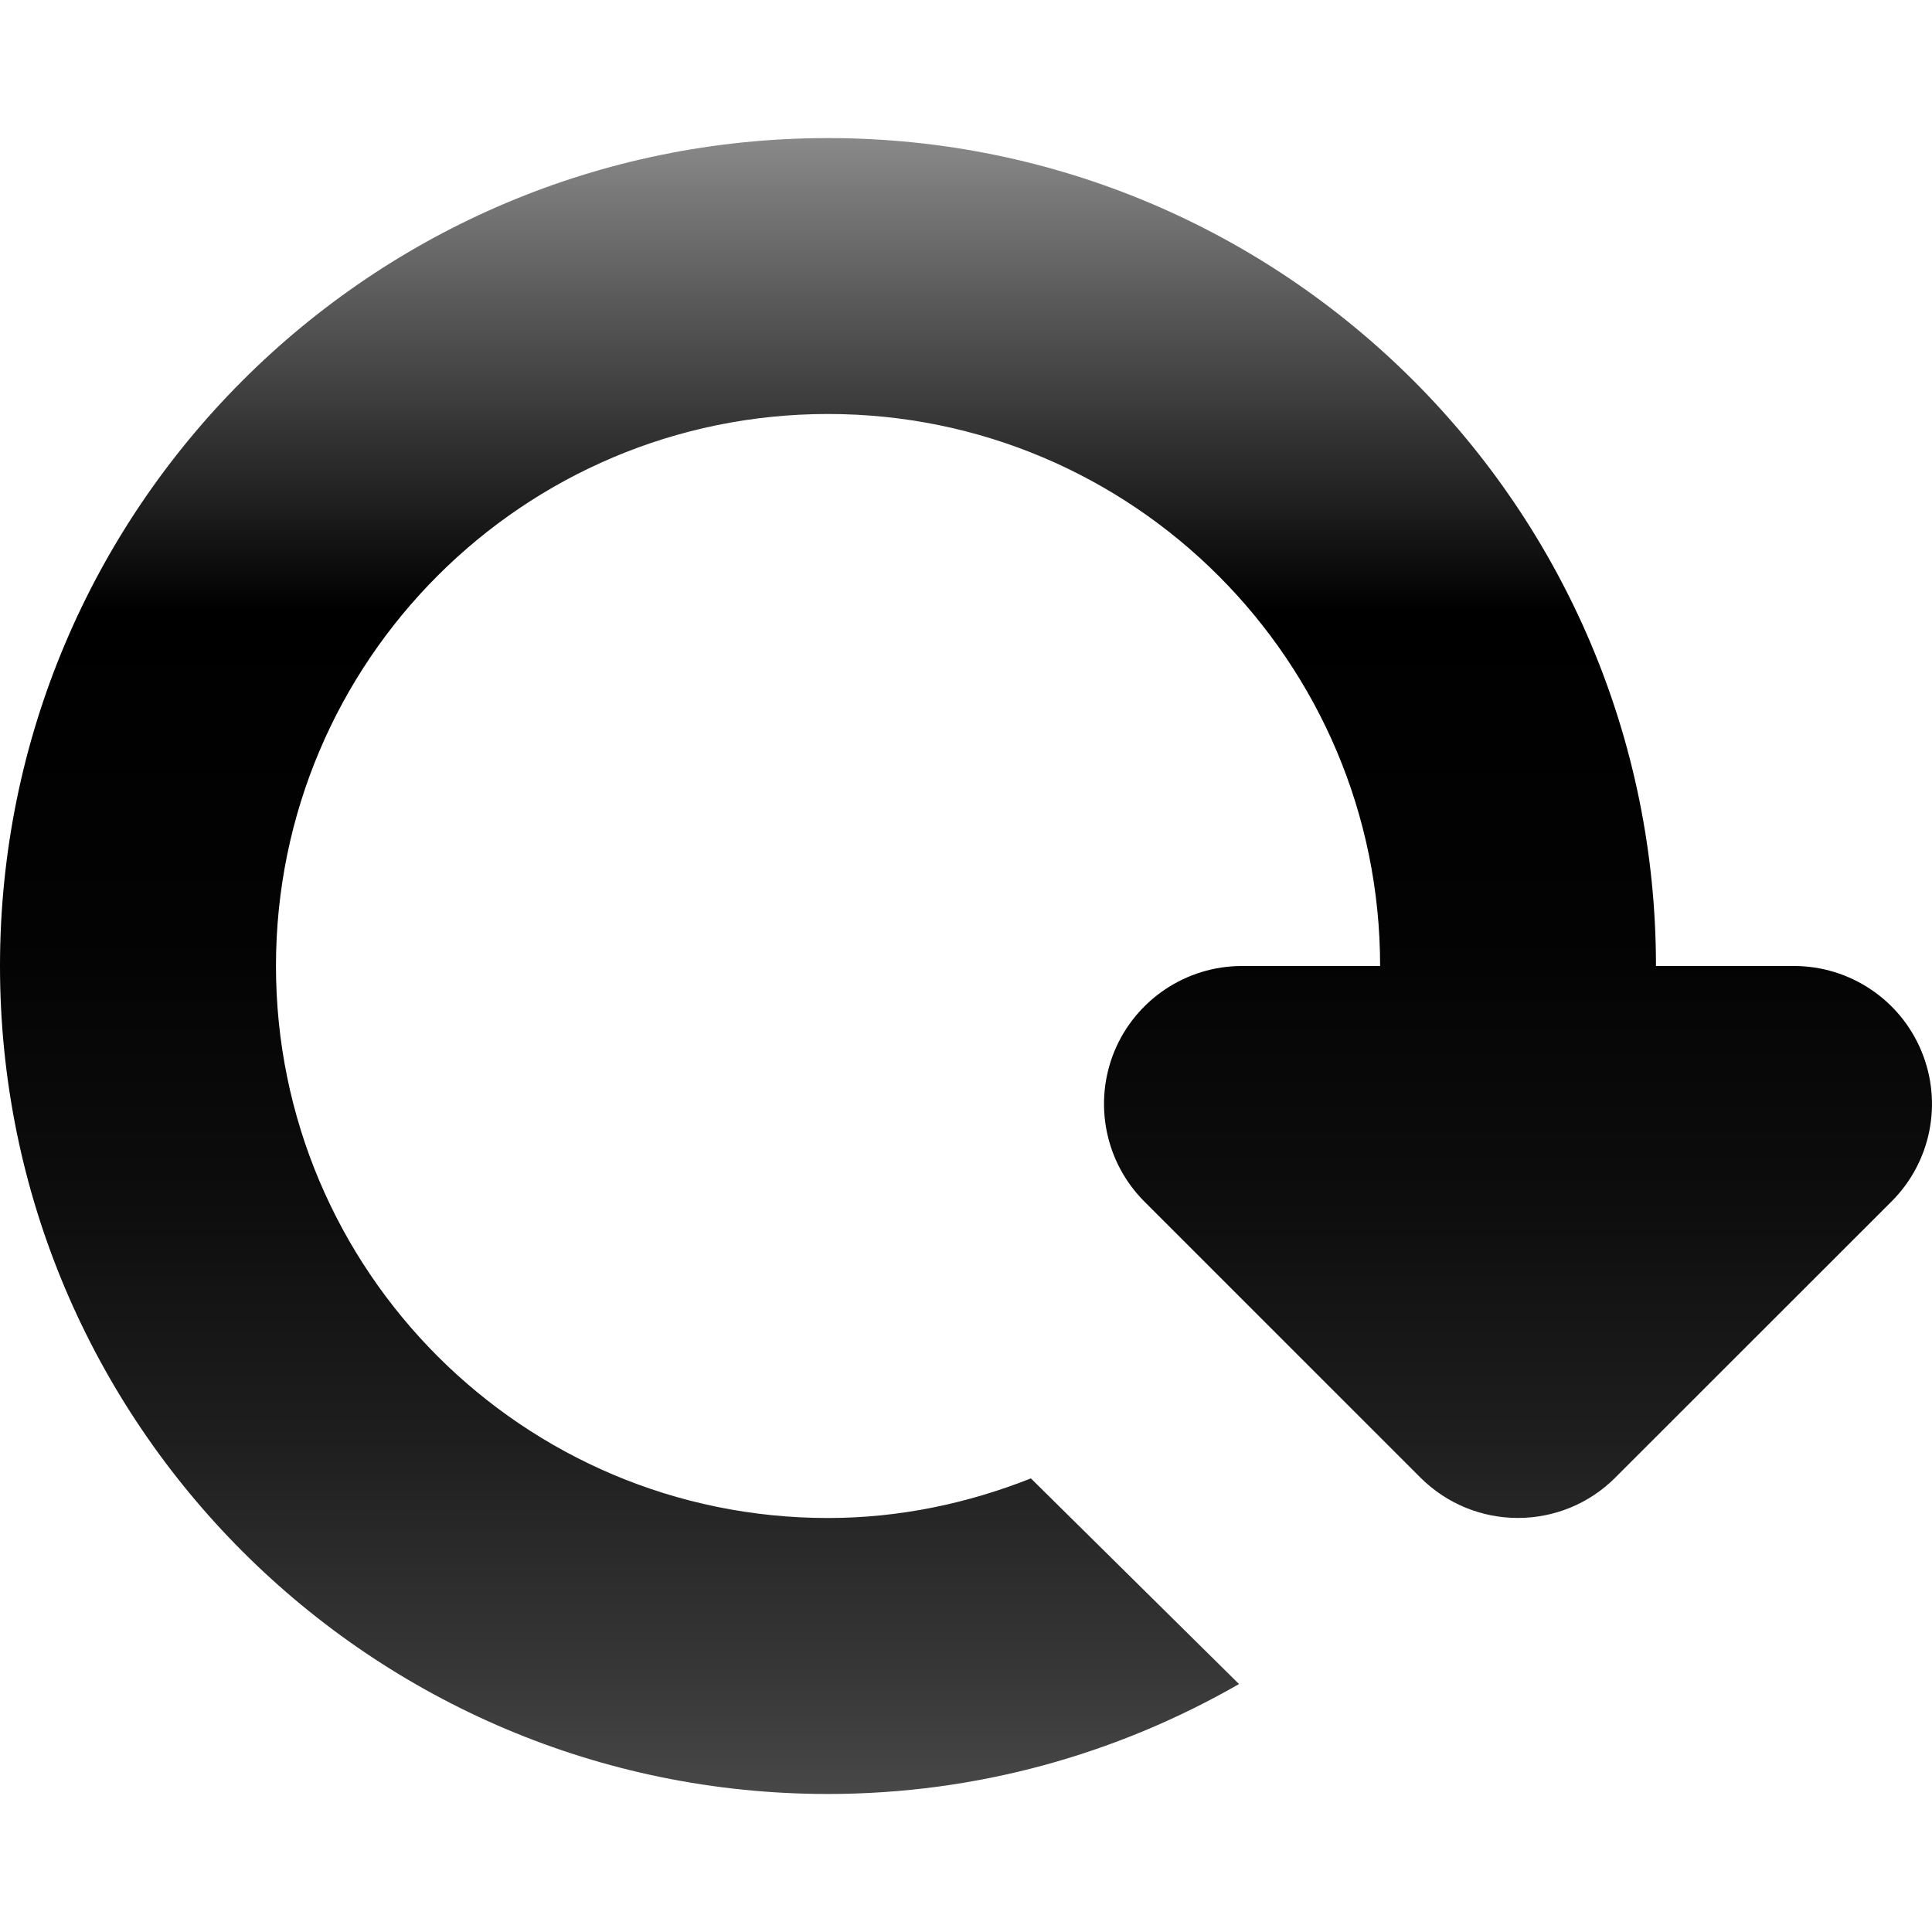
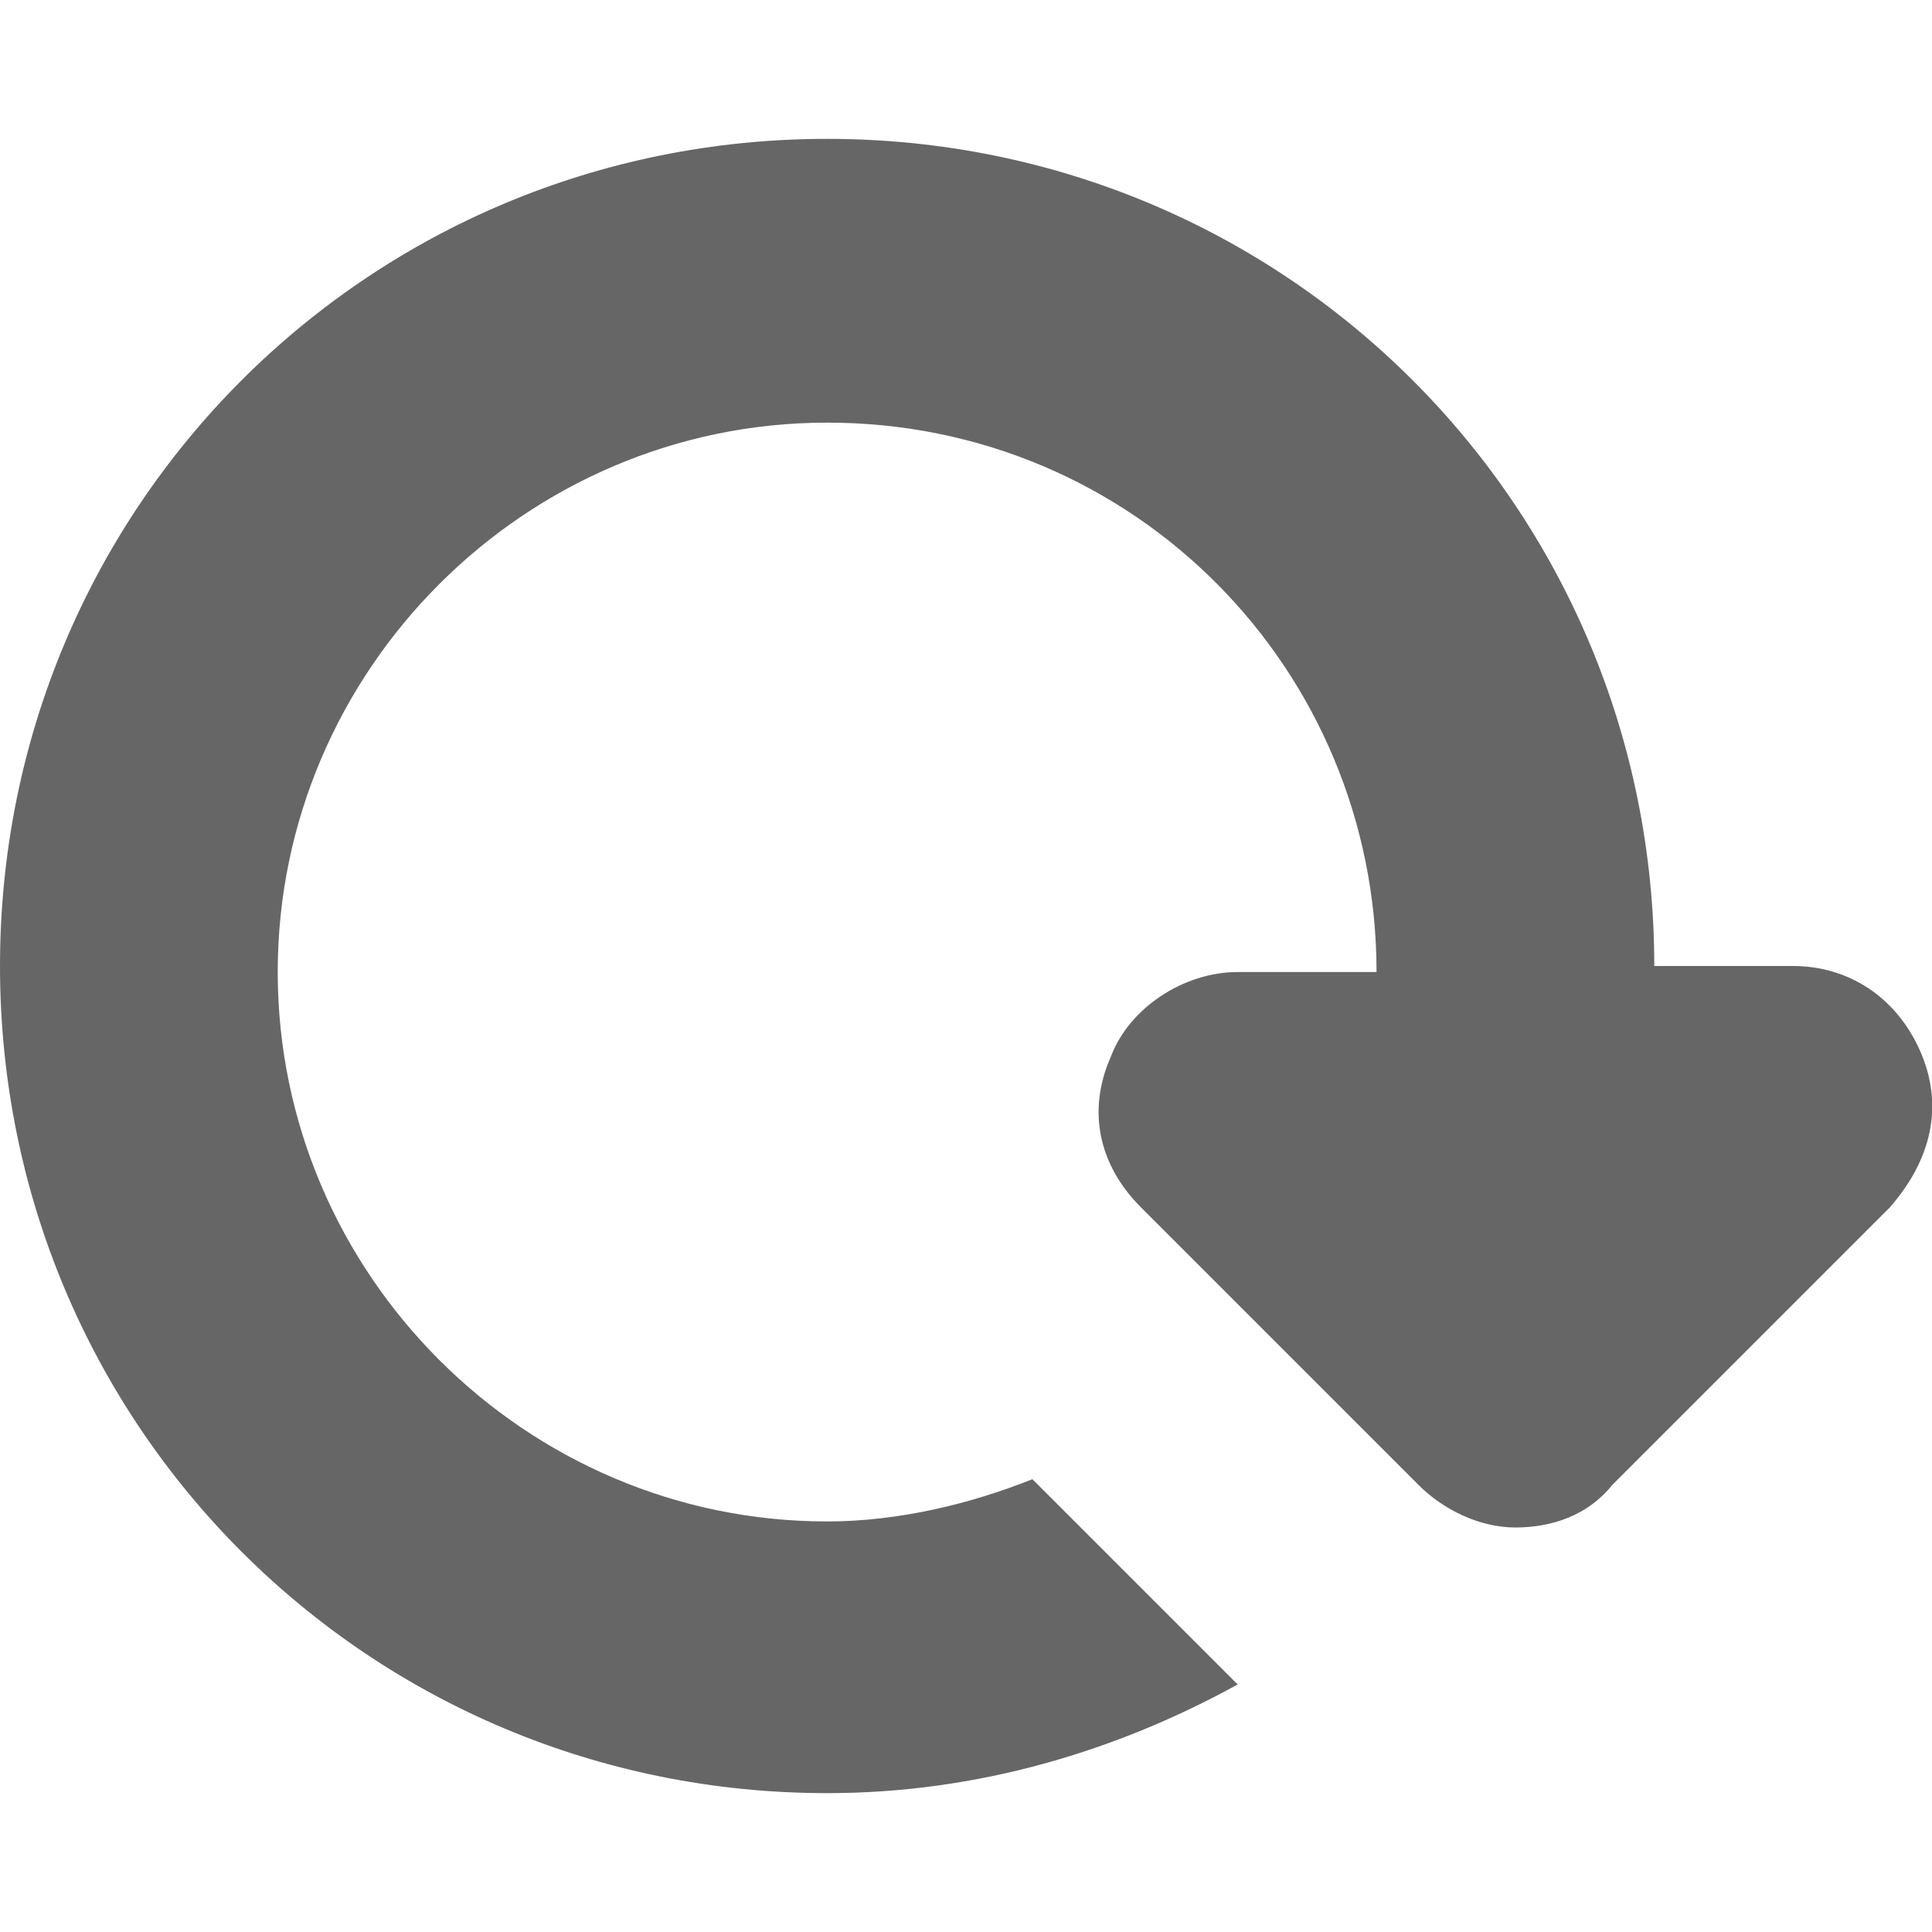
- <svg xmlns="http://www.w3.org/2000/svg" version="1.1" id="Calque_1" x="0px" y="0px" width="32px" height="32px" viewBox="0 0 32 32" enable-background="new 0 0 32 32" xml:space="preserve">
+ <svg xmlns="http://www.w3.org/2000/svg" version="1.1" id="Calque_1" x="0px" y="0px" viewBox="0 0 32 32" enable-background="new 0 0 32 32" xml:space="preserve">
  <rect fill="none" width="32" height="32" />
-   <linearGradient id="SVGID_1_" gradientUnits="userSpaceOnUse" x1="297.5" y1="-373.373" x2="297.5" y2="-402.409" gradientTransform="matrix(1 0 0 -1 -281.5 -372)">
-     <stop offset="0" style="stop-color:#999999" />
-     <stop offset="0.3" style="stop-color:#000000" />
-     <stop offset="0.487" style="stop-color:#030303" />
-     <stop offset="0.637" style="stop-color:#0D0D0D" />
-     <stop offset="0.774" style="stop-color:#1E1E1E" />
-     <stop offset="0.903" style="stop-color:#363636" />
-     <stop offset="1" style="stop-color:#4D4D4D" />
-   </linearGradient>
-   <path fill="url(#SVGID_1_)" d="M31.825,17.41C31.473,16.559,30.639,16,29.714,16h-2.286c0-7.573-6.141-13.713-13.714-13.713  C6.141,2.287,0,8.427,0,16c0,7.574,6.141,13.714,13.713,13.714c2.482,0,4.803-0.669,6.809-1.821l-3.447-3.406  c-1.042,0.412-2.17,0.656-3.361,0.656c-5.049,0-9.143-4.094-9.143-9.143s4.094-9.143,9.143-9.143c5.051,0,9.145,4.094,9.145,9.143  H20.57c-0.924,0-1.758,0.559-2.111,1.41c-0.352,0.855-0.158,1.838,0.496,2.492l4.57,4.57c0.447,0.446,1.031,0.67,1.617,0.67  c0.584,0,1.17-0.224,1.614-0.67l4.572-4.57C31.984,19.248,32.18,18.266,31.825,17.41z" />
+   <path fill="#666666" d="M31.8,17.4c-0.4-0.9-1.2-1.4-2.1-1.4h-2.3c0-7.6-6.1-13.7-13.7-13.7C6.1,2.3,0,8.4,0,16  c0,7.6,6.1,13.7,13.7,13.7c2.5,0,4.8-0.7,6.8-1.8l-3.4-3.4c-1,0.4-2.2,0.7-3.4,0.7c-5,0-9.1-4.1-9.1-9.1s4.1-9.1,9.1-9.1  c5.1,0,9.1,4.1,9.1,9.1h-2.3c-0.9,0-1.8,0.6-2.1,1.4c-0.4,0.9-0.2,1.8,0.5,2.5l4.6,4.6c0.4,0.4,1,0.7,1.6,0.7c0.6,0,1.2-0.2,1.6-0.7  l4.6-4.6C32,19.2,32.2,18.3,31.8,17.4z" />
+   <g>
+ </g>
+   <g>
+ </g>
+   <g>
+ </g>
+   <g>
+ </g>
+   <g>
+ </g>
+   <g>
+ </g>
+   <g>
+ </g>
+   <g>
+ </g>
+   <g>
+ </g>
+   <g>
+ </g>
+   <g>
+ </g>
+   <g>
+ </g>
+   <g>
+ </g>
+   <g>
+ </g>
+   <g>
+ </g>
</svg>
